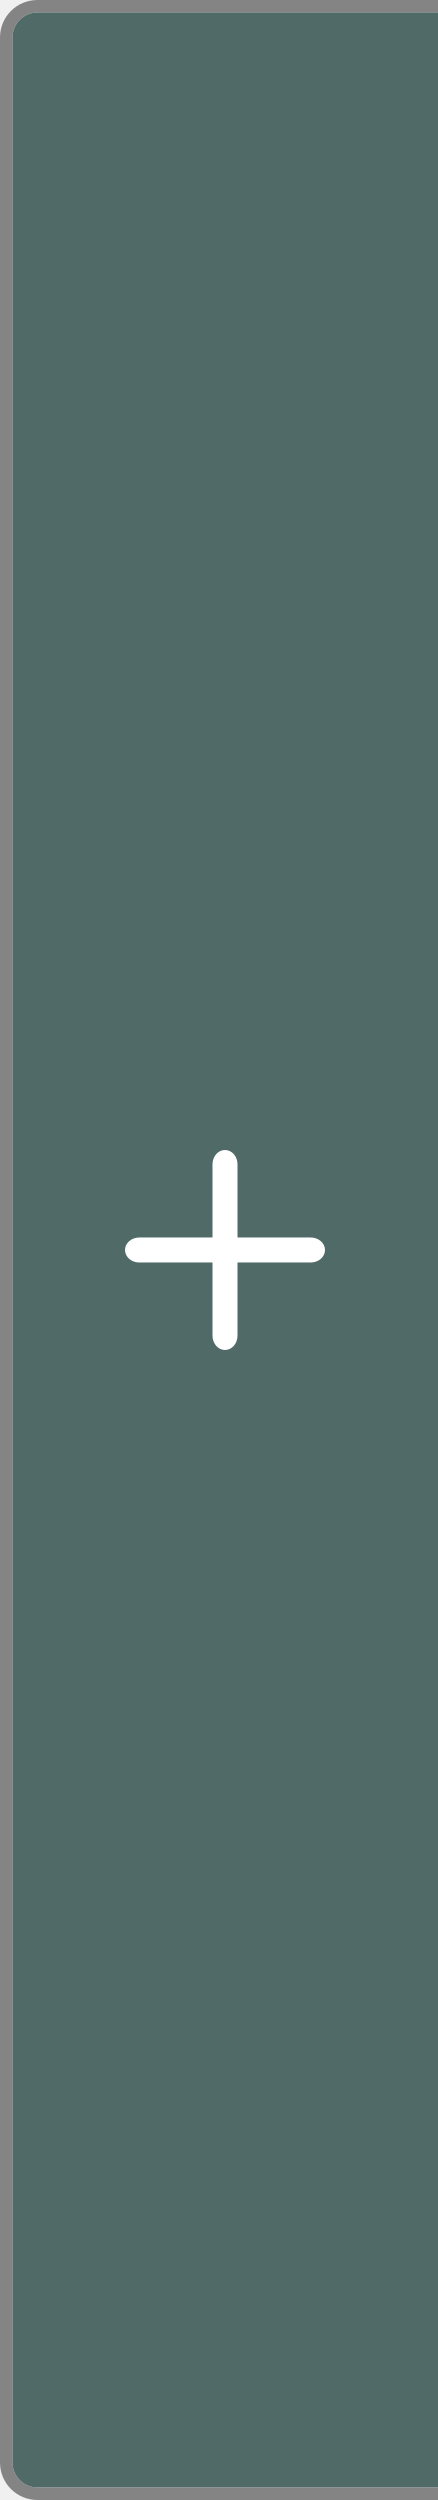
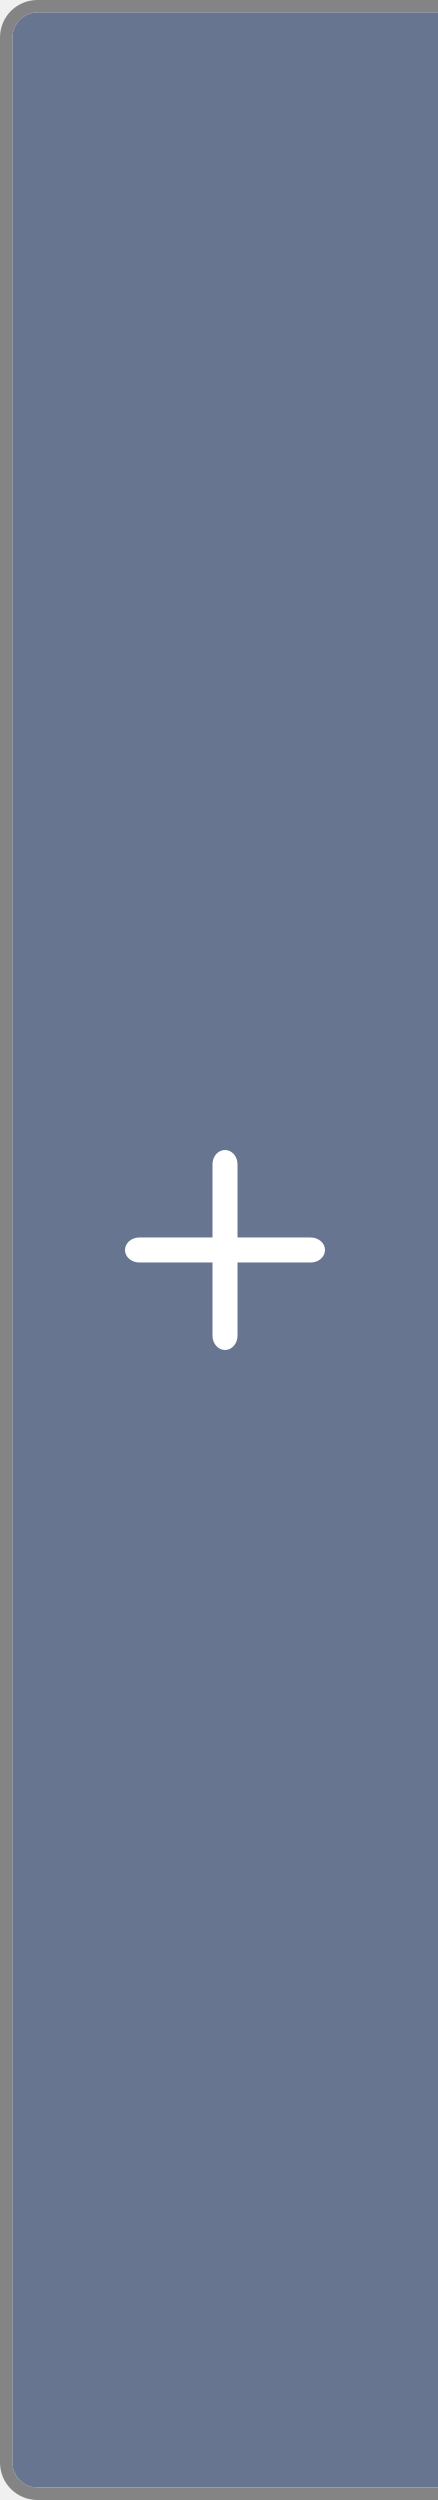
<svg xmlns="http://www.w3.org/2000/svg" width="35" height="200" id="svg2" version="1.1">
  <defs id="defs4" />
  <g id="layer1" transform="translate(0,-852.3622)">
    <path style="opacity:0.45;fill:#000000;fill-opacity:1;stroke:#102b68;stroke-width:0;stroke-linecap:butt;stroke-linejoin:miter;stroke-miterlimit:4;stroke-opacity:1;stroke-dasharray:none;stroke-dashoffset:0" d="M 3 0 C 1.338 0 0 1.338 0 3 L 0 197 C 0 198.662 1.338 200 3 200 L 36 200 C 37.662 200 39 198.662 39 197 L 39 3 C 39 1.338 37.662 0 36 0 L 3 0 z M 3 1 L 36 1 C 37.108 1 38 1.892 38 3 L 38 197 C 38 198.108 37.108 199 36 199 L 3 199 C 1.892 199 1 198.108 1 197 L 1 3 C 1 1.892 1.892 1 3 1 z " transform="translate(0,852.3622)" id="rect3810" />
    <g transform="translate(0,-0.9999969)" id="g3917-7" style="fill:#000000;fill-opacity:1;opacity:0.5" />
-     <rect rx="2" style="opacity:1;fill:#506a68;fill-opacity:1;stroke:#102b68;stroke-width:0;stroke-linecap:butt;stroke-linejoin:miter;stroke-miterlimit:4;stroke-dasharray:none;stroke-dashoffset:0;stroke-opacity:1" id="rect3812" width="37" height="198" x="1" y="853.362" ry="2" />
+     <rect rx="2" style="opacity:1;fill:#687591;fill-opacity:1;stroke:#102b68;stroke-width:0;stroke-linecap:butt;stroke-linejoin:miter;stroke-miterlimit:4;stroke-dasharray:none;stroke-dashoffset:0;stroke-opacity:1" id="rect3812" width="37" height="198" x="1" y="853.362" ry="2" />
    <g id="g3917" style="fill:#ffffff;fill-opacity:1">
      <rect ry="1.143" y="944.362" x="17" height="16" width="2" id="rect3897" style="opacity:1;fill:#ffffff;fill-opacity:1;stroke:#102b68;stroke-width:0;stroke-linecap:butt;stroke-linejoin:miter;stroke-miterlimit:4;stroke-opacity:1;stroke-dasharray:none;stroke-dashoffset:0" />
      <rect transform="matrix(0,1,-1,0,0,0)" ry="1.143" y="-26" x="951.362" height="16" width="2" id="rect3897-6" style="opacity:1;fill:#ffffff;fill-opacity:1;stroke:#102b68;stroke-width:0;stroke-linecap:butt;stroke-linejoin:miter;stroke-miterlimit:4;stroke-opacity:1;stroke-dasharray:none;stroke-dashoffset:0" />
    </g>
  </g>
</svg>
